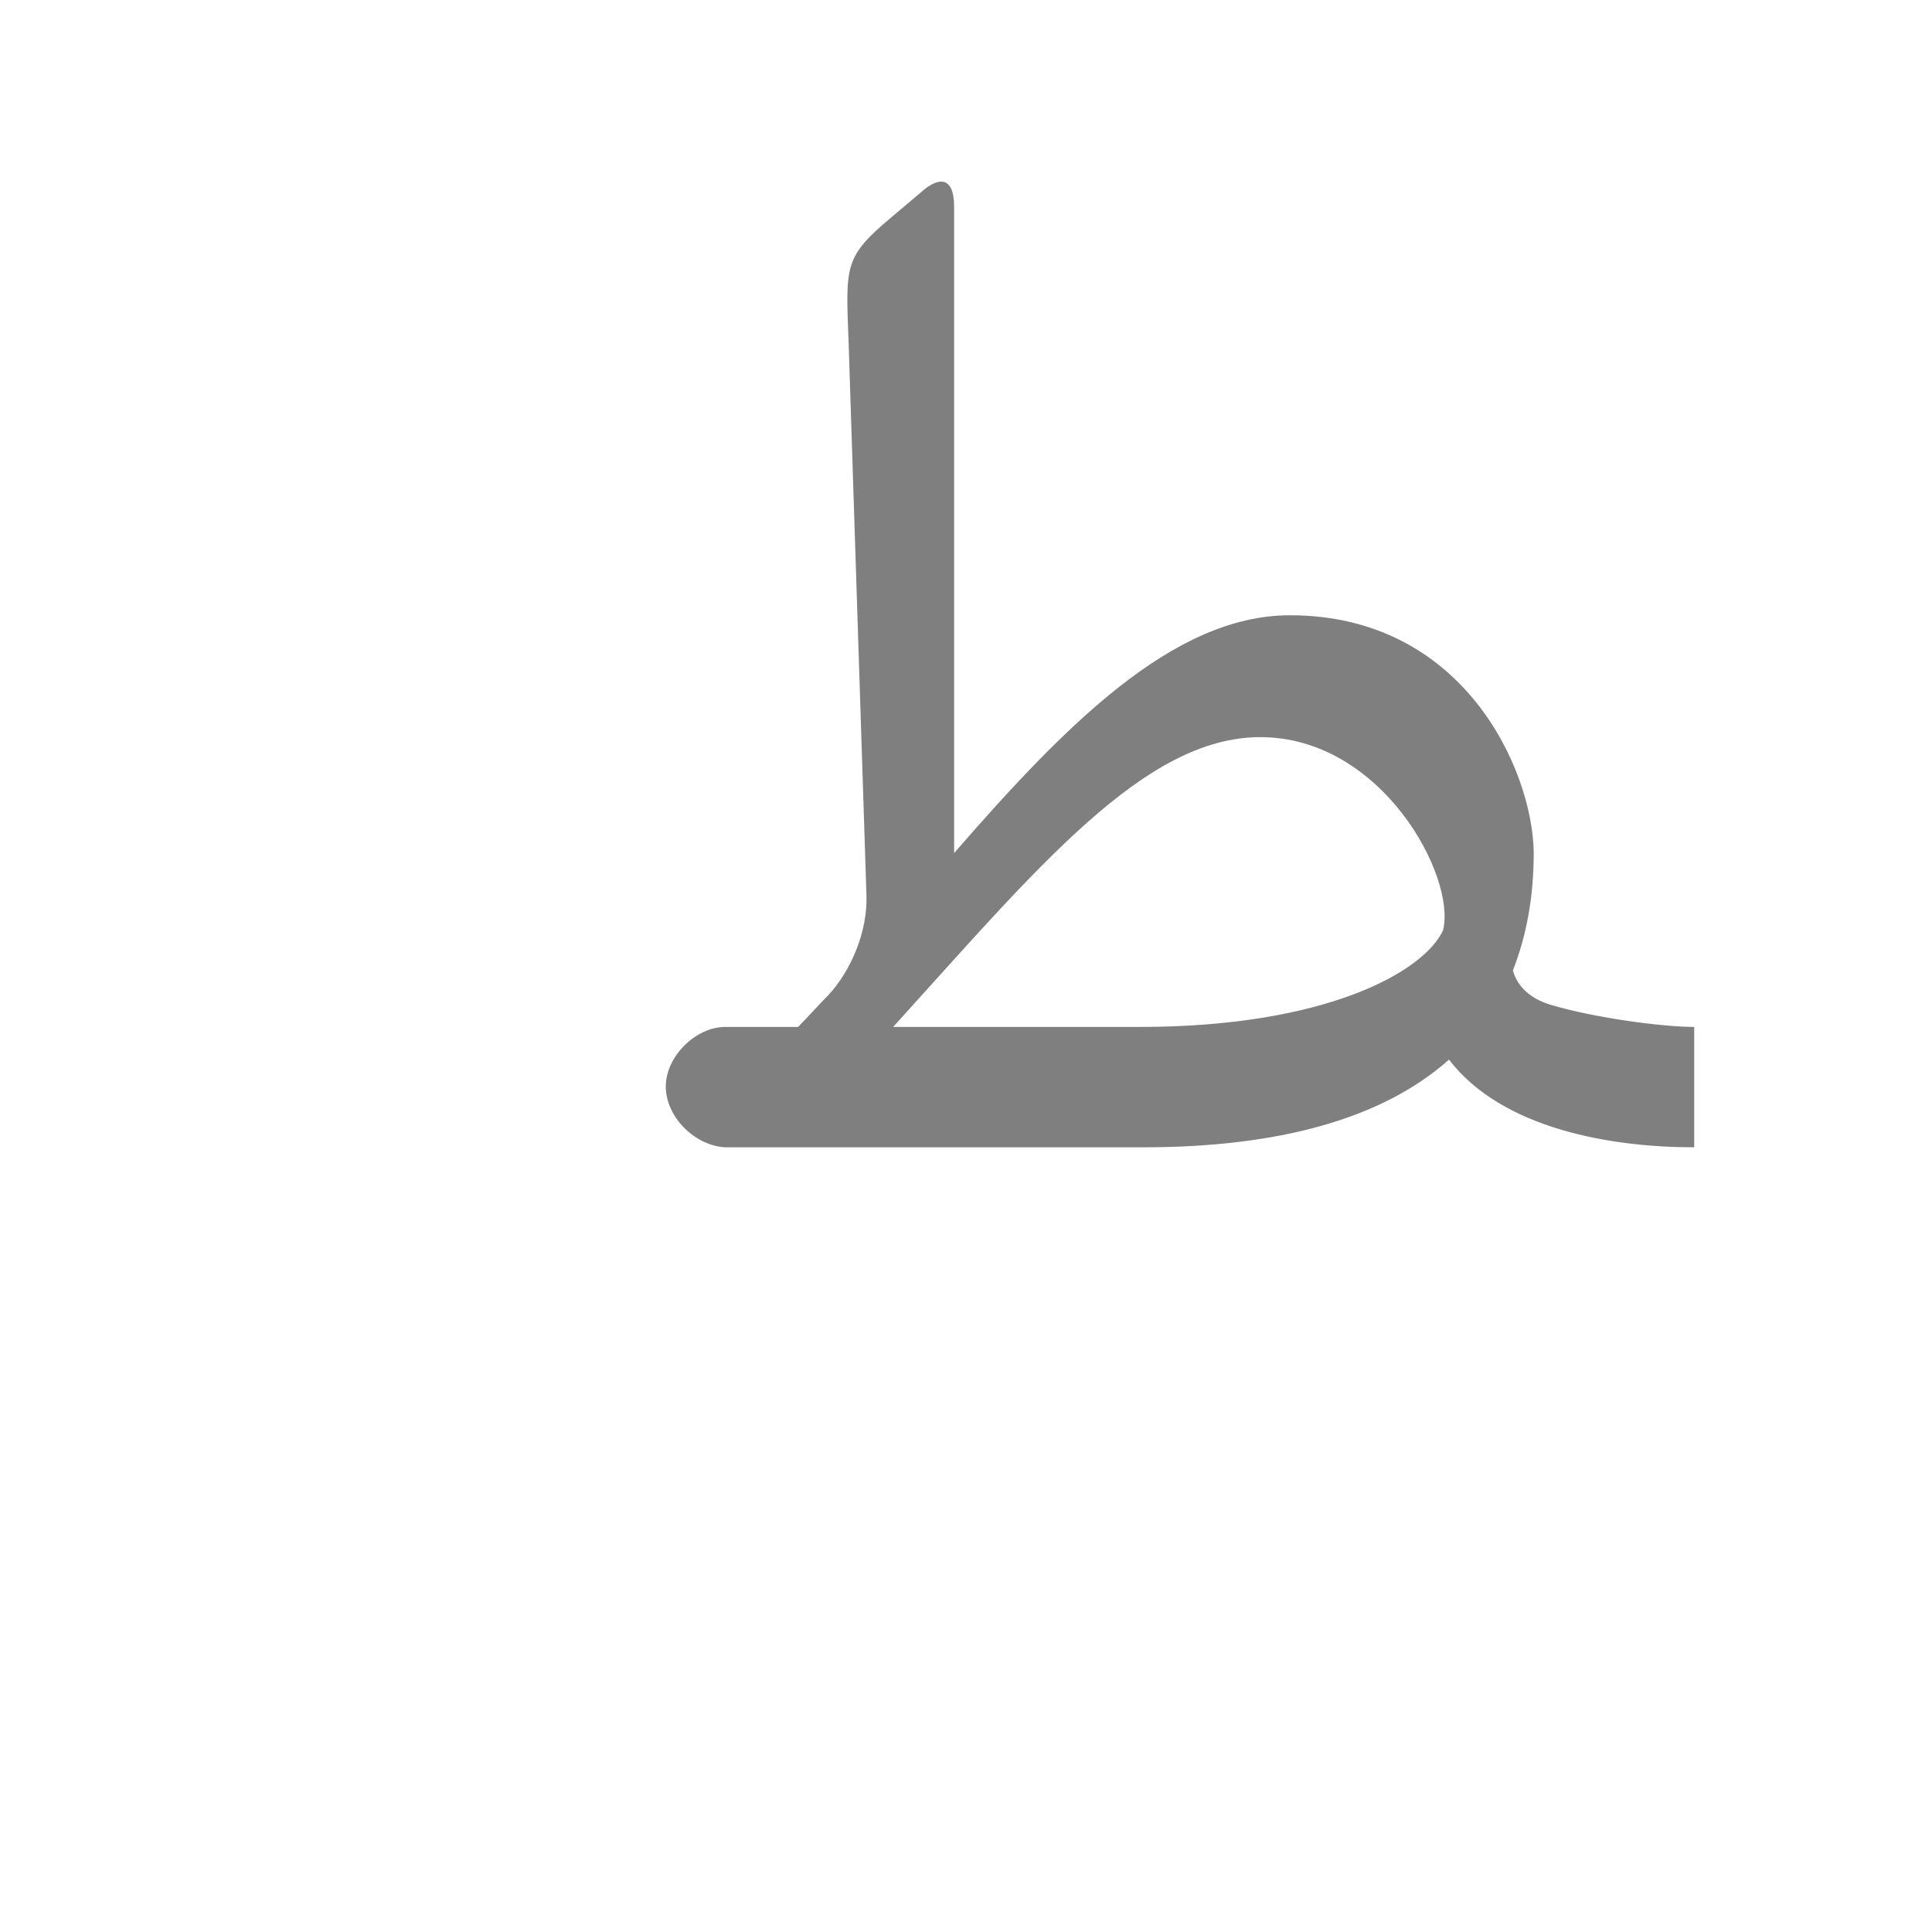
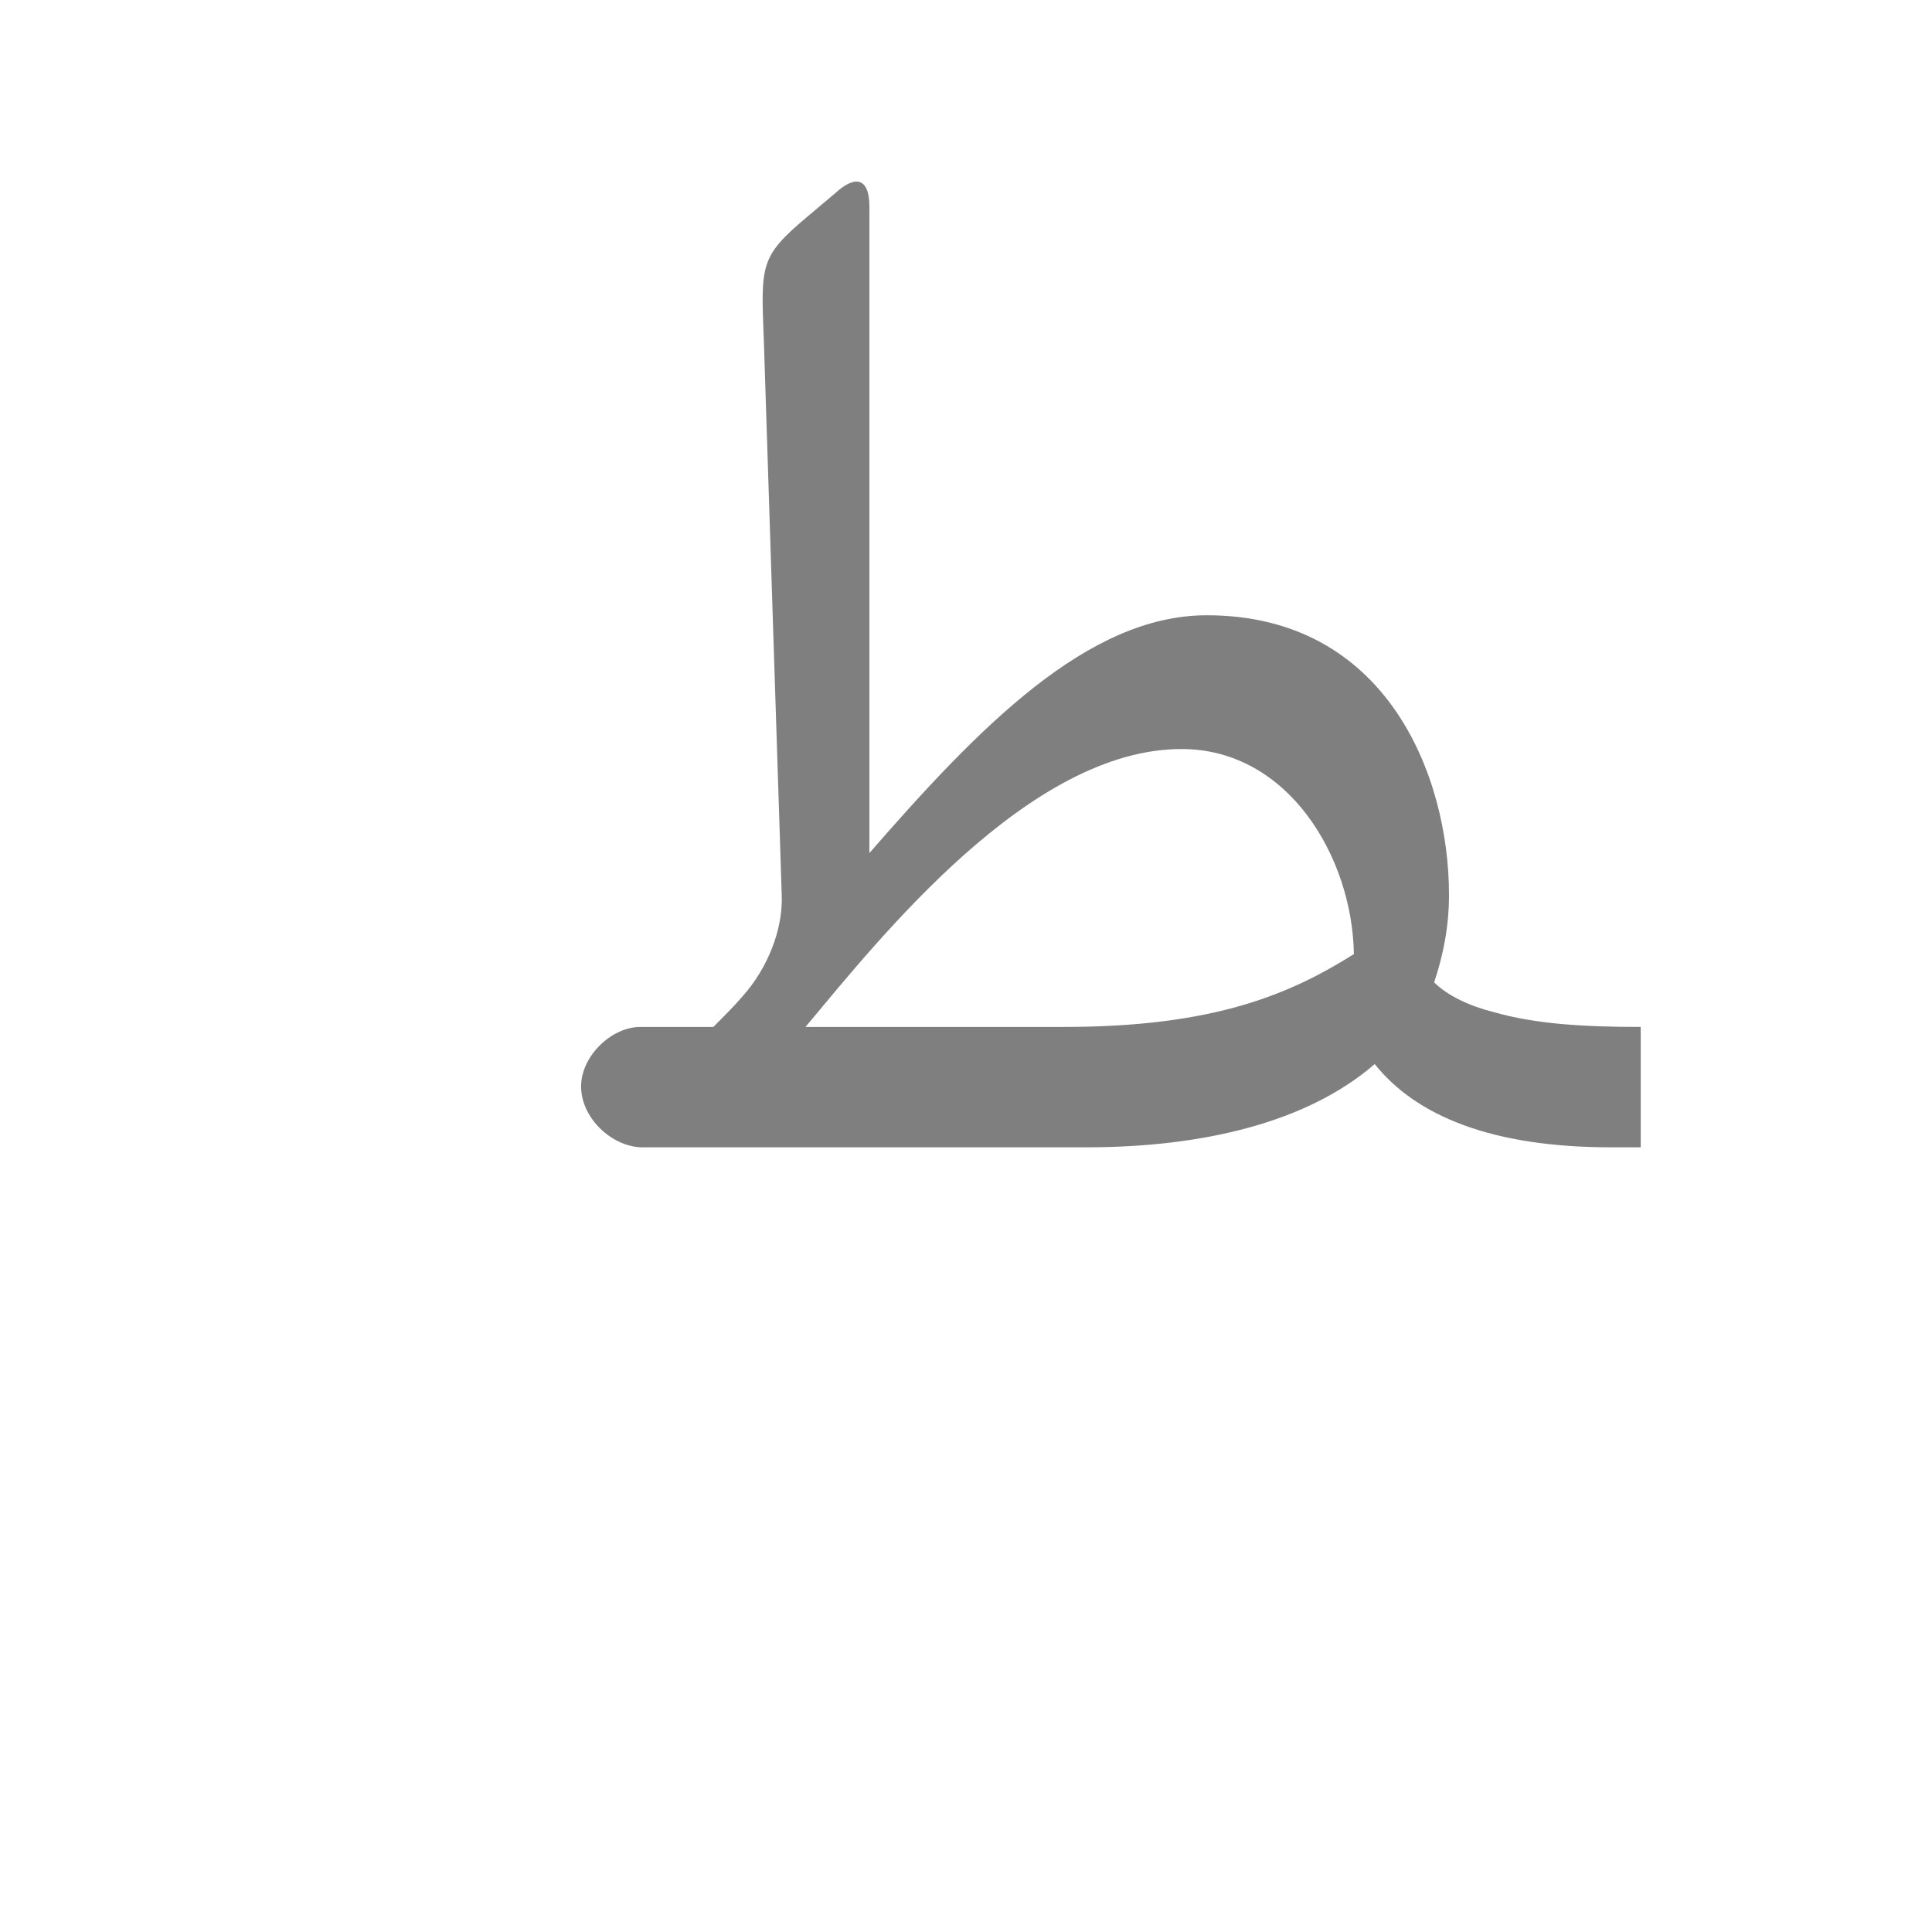
<svg xmlns="http://www.w3.org/2000/svg" xml:space="preserve" width="1300px" height="1300px" version="1.0" style="shape-rendering:geometricPrecision; text-rendering:geometricPrecision; image-rendering:optimizeQuality; fill-rule:evenodd; clip-rule:evenodd" viewBox="0 0 1300 1056">
  <defs>
    <style type="text/css">
   
    .fil0 {fill:black;fill-opacity:0.502}
   
  </style>
  </defs>
  <g id="_100:master">
-     <path class="fil0" d="M601 569c97,-107 169,-195 247,-195 82,0 132,94 123,130l0 0c-13,28 -79,65 -204,65l-166 0zm4 81l-116 0 0 0 -1 0 0 0c-20,-1 -40,-20 -40,-41 0,-20 20,-40 40,-40l0 0 1 0 0 0 48 0c7,-7 13,-14 20,-21 16,-17 27,-44 26,-68l-12 -372c-2,-52 -3,-57 29,-84l19 -16c13,-12 23,-11 23,9l0 435c74,-85 147,-160 226,-160 117,0 163,104 164,159l0 0 0 1 0 0c0,30 -5,56 -14,79 3,11 12,19 25,23 30,9 76,15 97,15l0 81c-55,0 -129,-12 -165,-59l0 0c-45,40 -115,59 -206,59l-164 0 0 0z" />
+     <path class="fil0" d="M911 520c-43,27 -94,49 -195,49l-174 0c51,-61 151,-187 253,-187 72,0 115,73 116,138zm-411 28c16,-18 27,-44 26,-68l-12 -372c-2,-52 -3,-57 29,-84l19 -16c13,-12 23,-11 23,9l0 435c74,-85 147,-160 227,-160 121,0 163,108 163,188l0 0c0,22 -4,41 -10,59 9,9 24,16 40,20 28,8 60,10 99,10l0 81 -20 0c-80,0 -131,-21 -159,-56 -45,39 -115,56 -194,56l-150 0 0 0 -149 0 0 0 -1 0 0 0c-20,-1 -40,-20 -40,-41 0,-20 20,-40 40,-40l0 0 1 0 0 0 48 0c7,-7 14,-14 20,-21z" />
  </g>
</svg>
